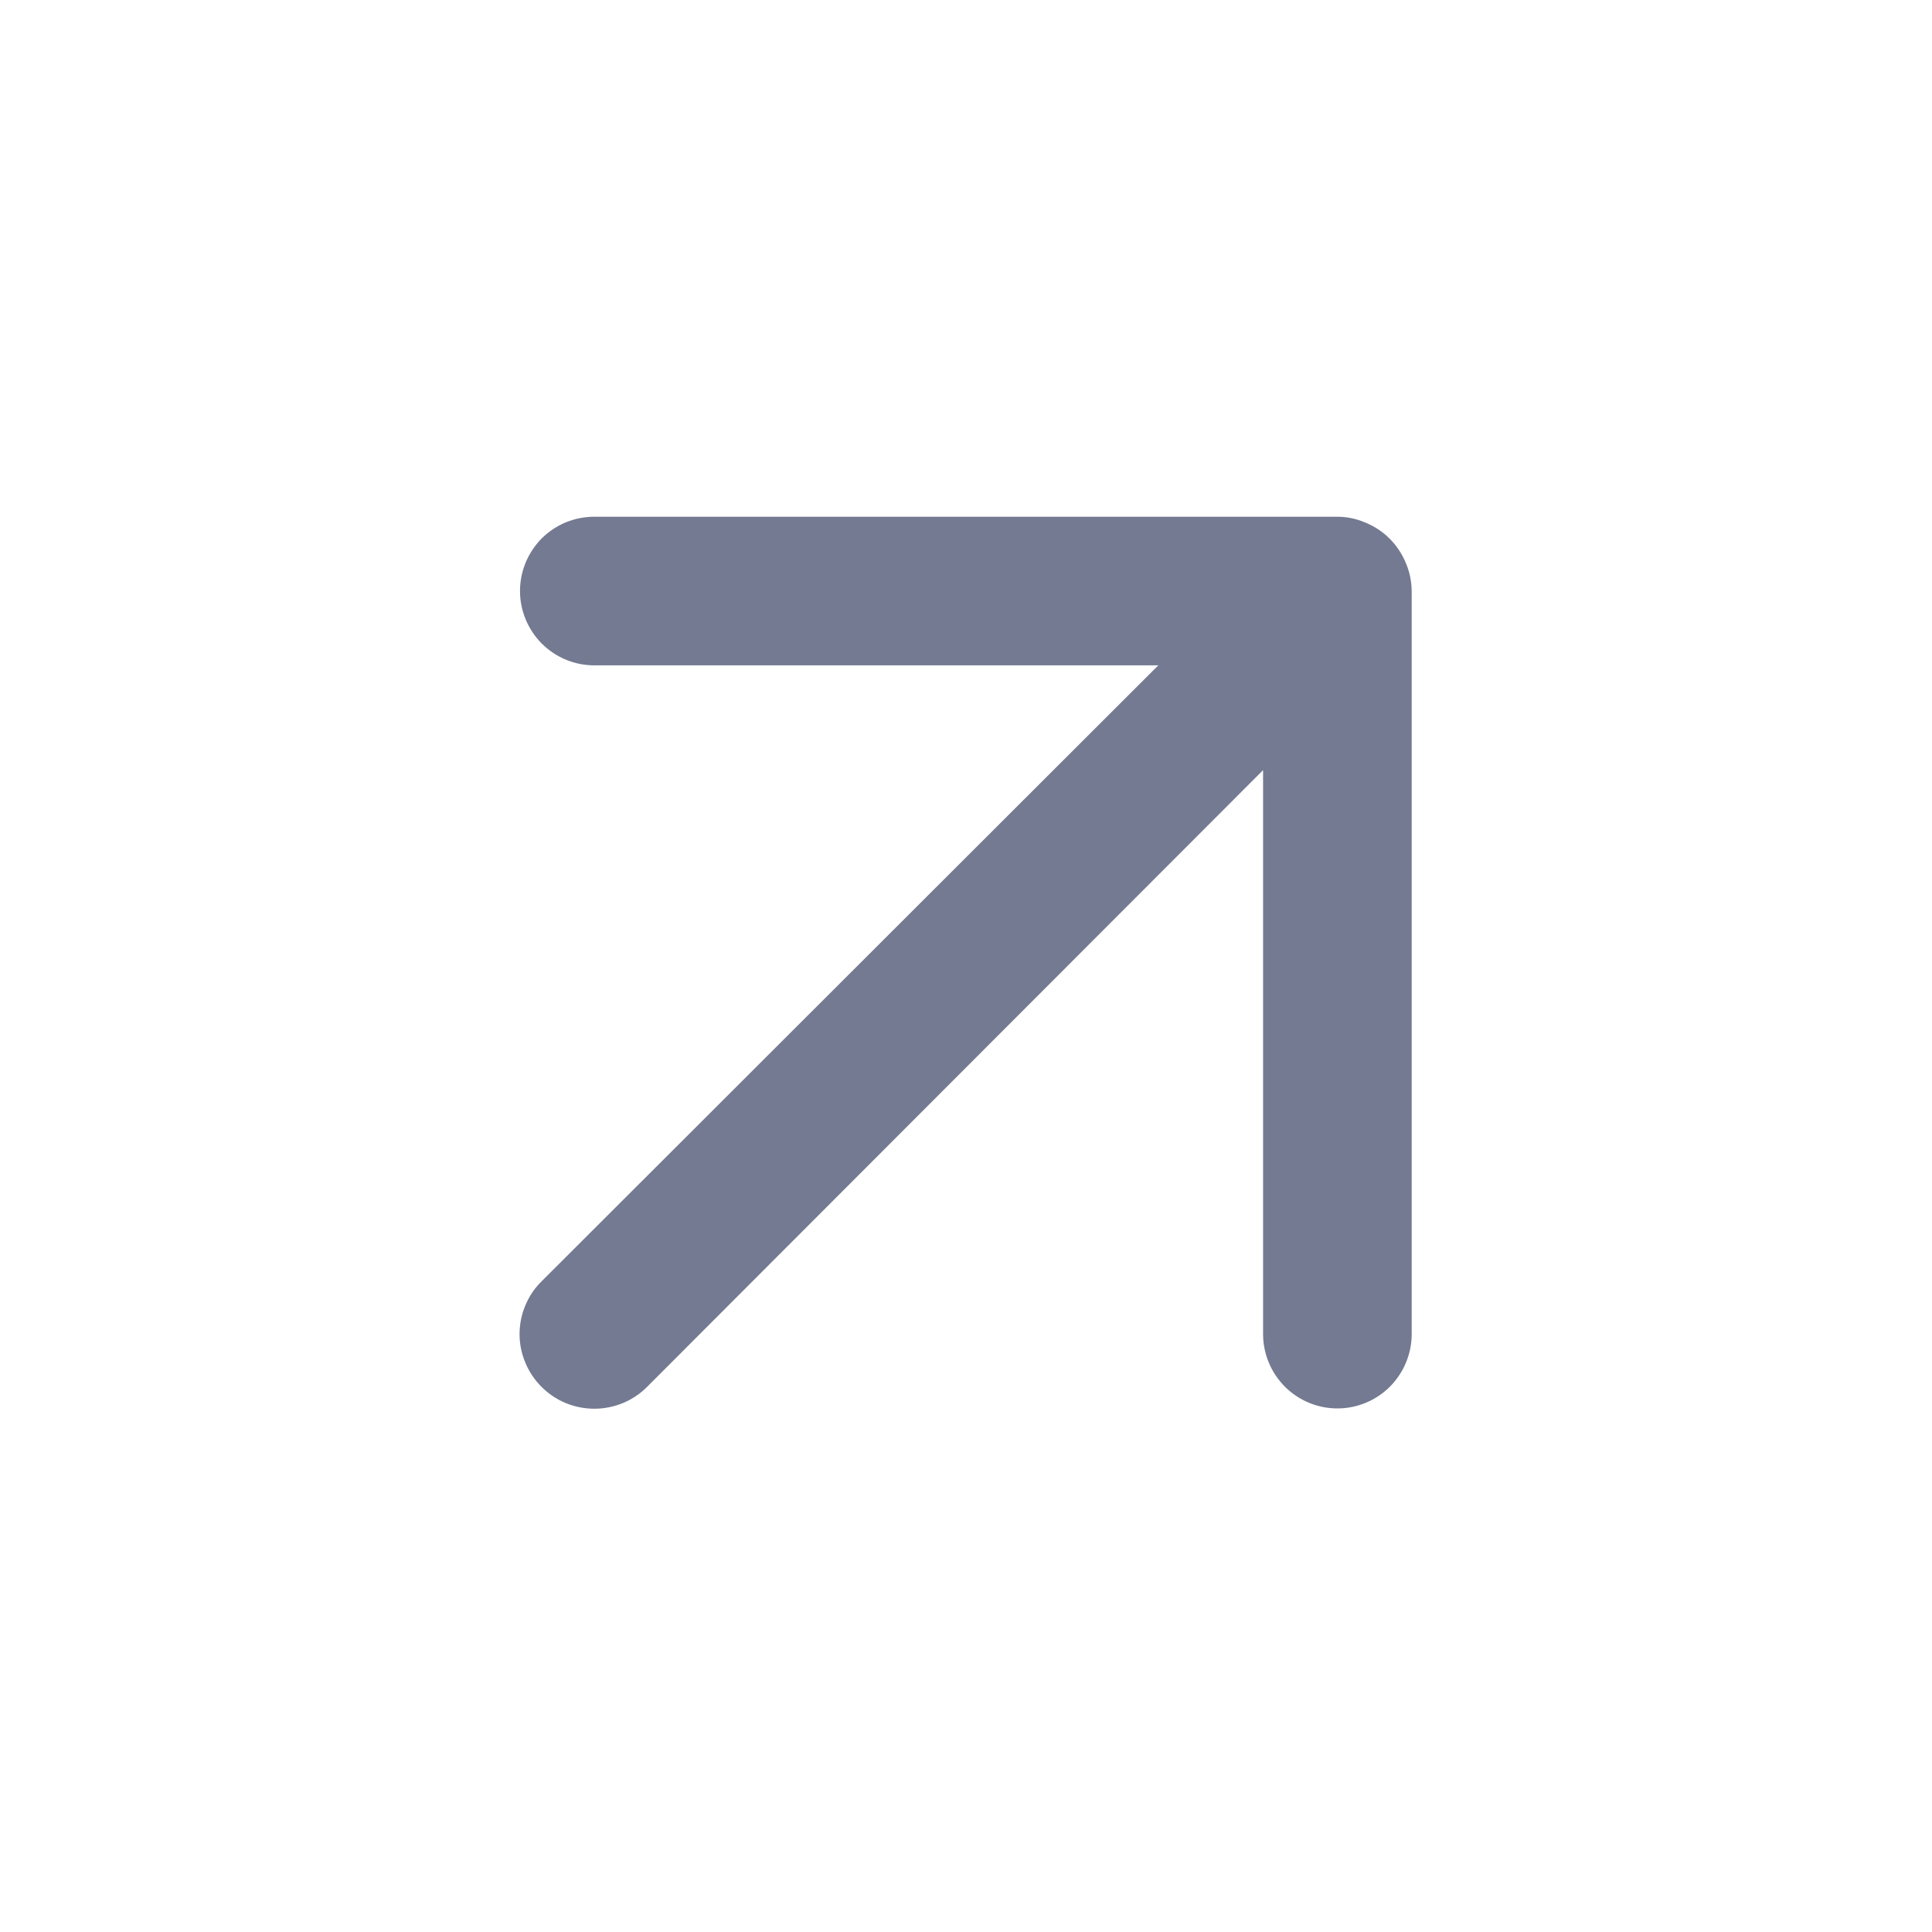
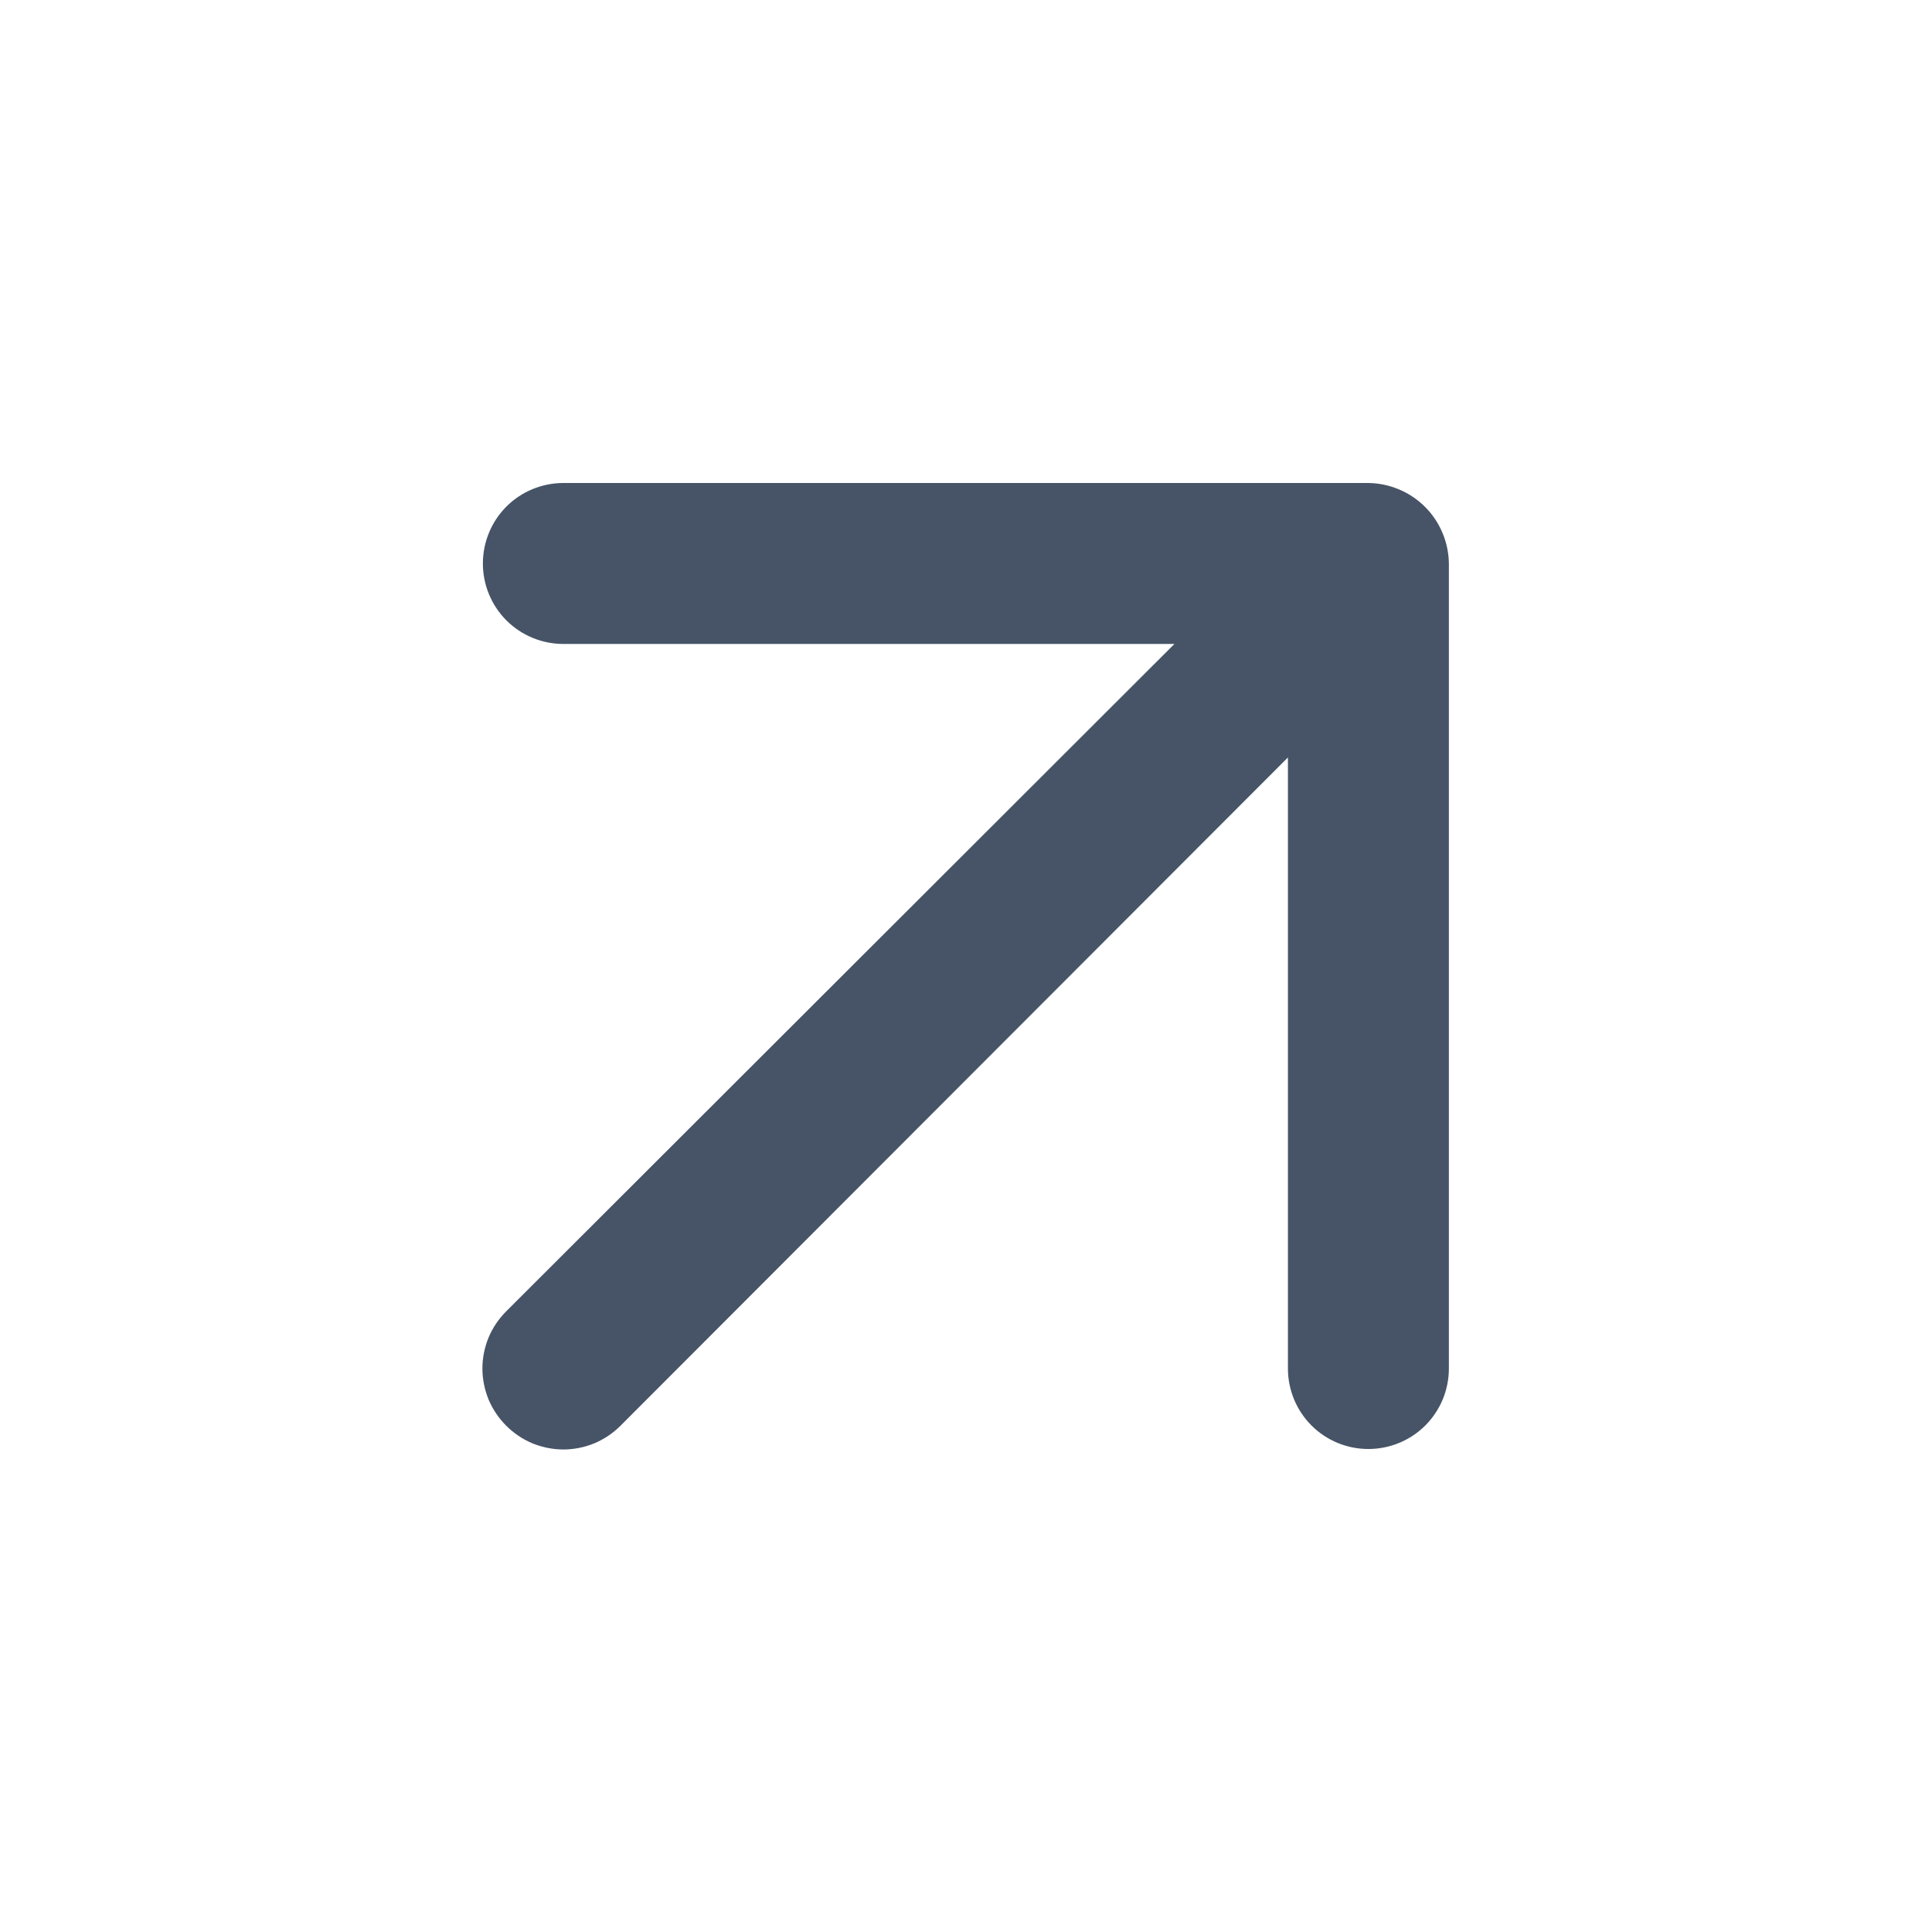
- <svg xmlns="http://www.w3.org/2000/svg" width="13" height="13" viewBox="0 0 13 13" fill="none">
-   <path d="M9.459 3.787C9.408 3.664 9.311 3.567 9.189 3.517C9.129 3.491 9.064 3.477 8.999 3.477H3.999C3.866 3.477 3.739 3.529 3.645 3.623C3.552 3.717 3.499 3.844 3.499 3.977C3.499 4.109 3.552 4.236 3.645 4.33C3.739 4.424 3.866 4.477 3.999 4.477H7.794L3.644 8.622C3.597 8.668 3.56 8.723 3.535 8.784C3.509 8.845 3.496 8.911 3.496 8.977C3.496 9.043 3.509 9.108 3.535 9.169C3.56 9.23 3.597 9.285 3.644 9.332C3.69 9.378 3.746 9.416 3.807 9.441C3.868 9.466 3.933 9.479 3.999 9.479C4.065 9.479 4.13 9.466 4.191 9.441C4.252 9.416 4.308 9.378 4.354 9.332L8.499 5.182V8.977C8.499 9.109 8.552 9.236 8.645 9.33C8.739 9.424 8.866 9.477 8.999 9.477C9.132 9.477 9.259 9.424 9.353 9.33C9.446 9.236 9.499 9.109 9.499 8.977V3.977C9.498 3.911 9.485 3.847 9.459 3.787Z" fill="#737A91" />
+ <svg xmlns="http://www.w3.org/2000/svg" width="16" height="16" viewBox="0 0 16 16" fill="none">
+   <path d="M11.946 4.413C11.878 4.25 11.748 4.121 11.586 4.053C11.505 4.019 11.419 4.001 11.332 4H4.666C4.489 4 4.319 4.07 4.194 4.195C4.069 4.32 3.999 4.49 3.999 4.667C3.999 4.843 4.069 5.013 4.194 5.138C4.319 5.263 4.489 5.333 4.666 5.333H9.726L4.192 10.86C4.13 10.922 4.08 10.996 4.046 11.077C4.013 11.158 3.995 11.245 3.995 11.333C3.995 11.421 4.013 11.508 4.046 11.59C4.08 11.671 4.13 11.745 4.192 11.807C4.254 11.869 4.328 11.919 4.409 11.953C4.49 11.986 4.578 12.004 4.666 12.004C4.754 12.004 4.841 11.986 4.922 11.953C5.003 11.919 5.077 11.869 5.139 11.807L10.666 6.273V11.333C10.666 11.51 10.736 11.68 10.861 11.805C10.986 11.93 11.155 12 11.332 12C11.509 12 11.679 11.93 11.804 11.805C11.929 11.68 11.999 11.51 11.999 11.333V4.667C11.998 4.58 11.98 4.493 11.946 4.413Z" fill="#475467" />
</svg>
